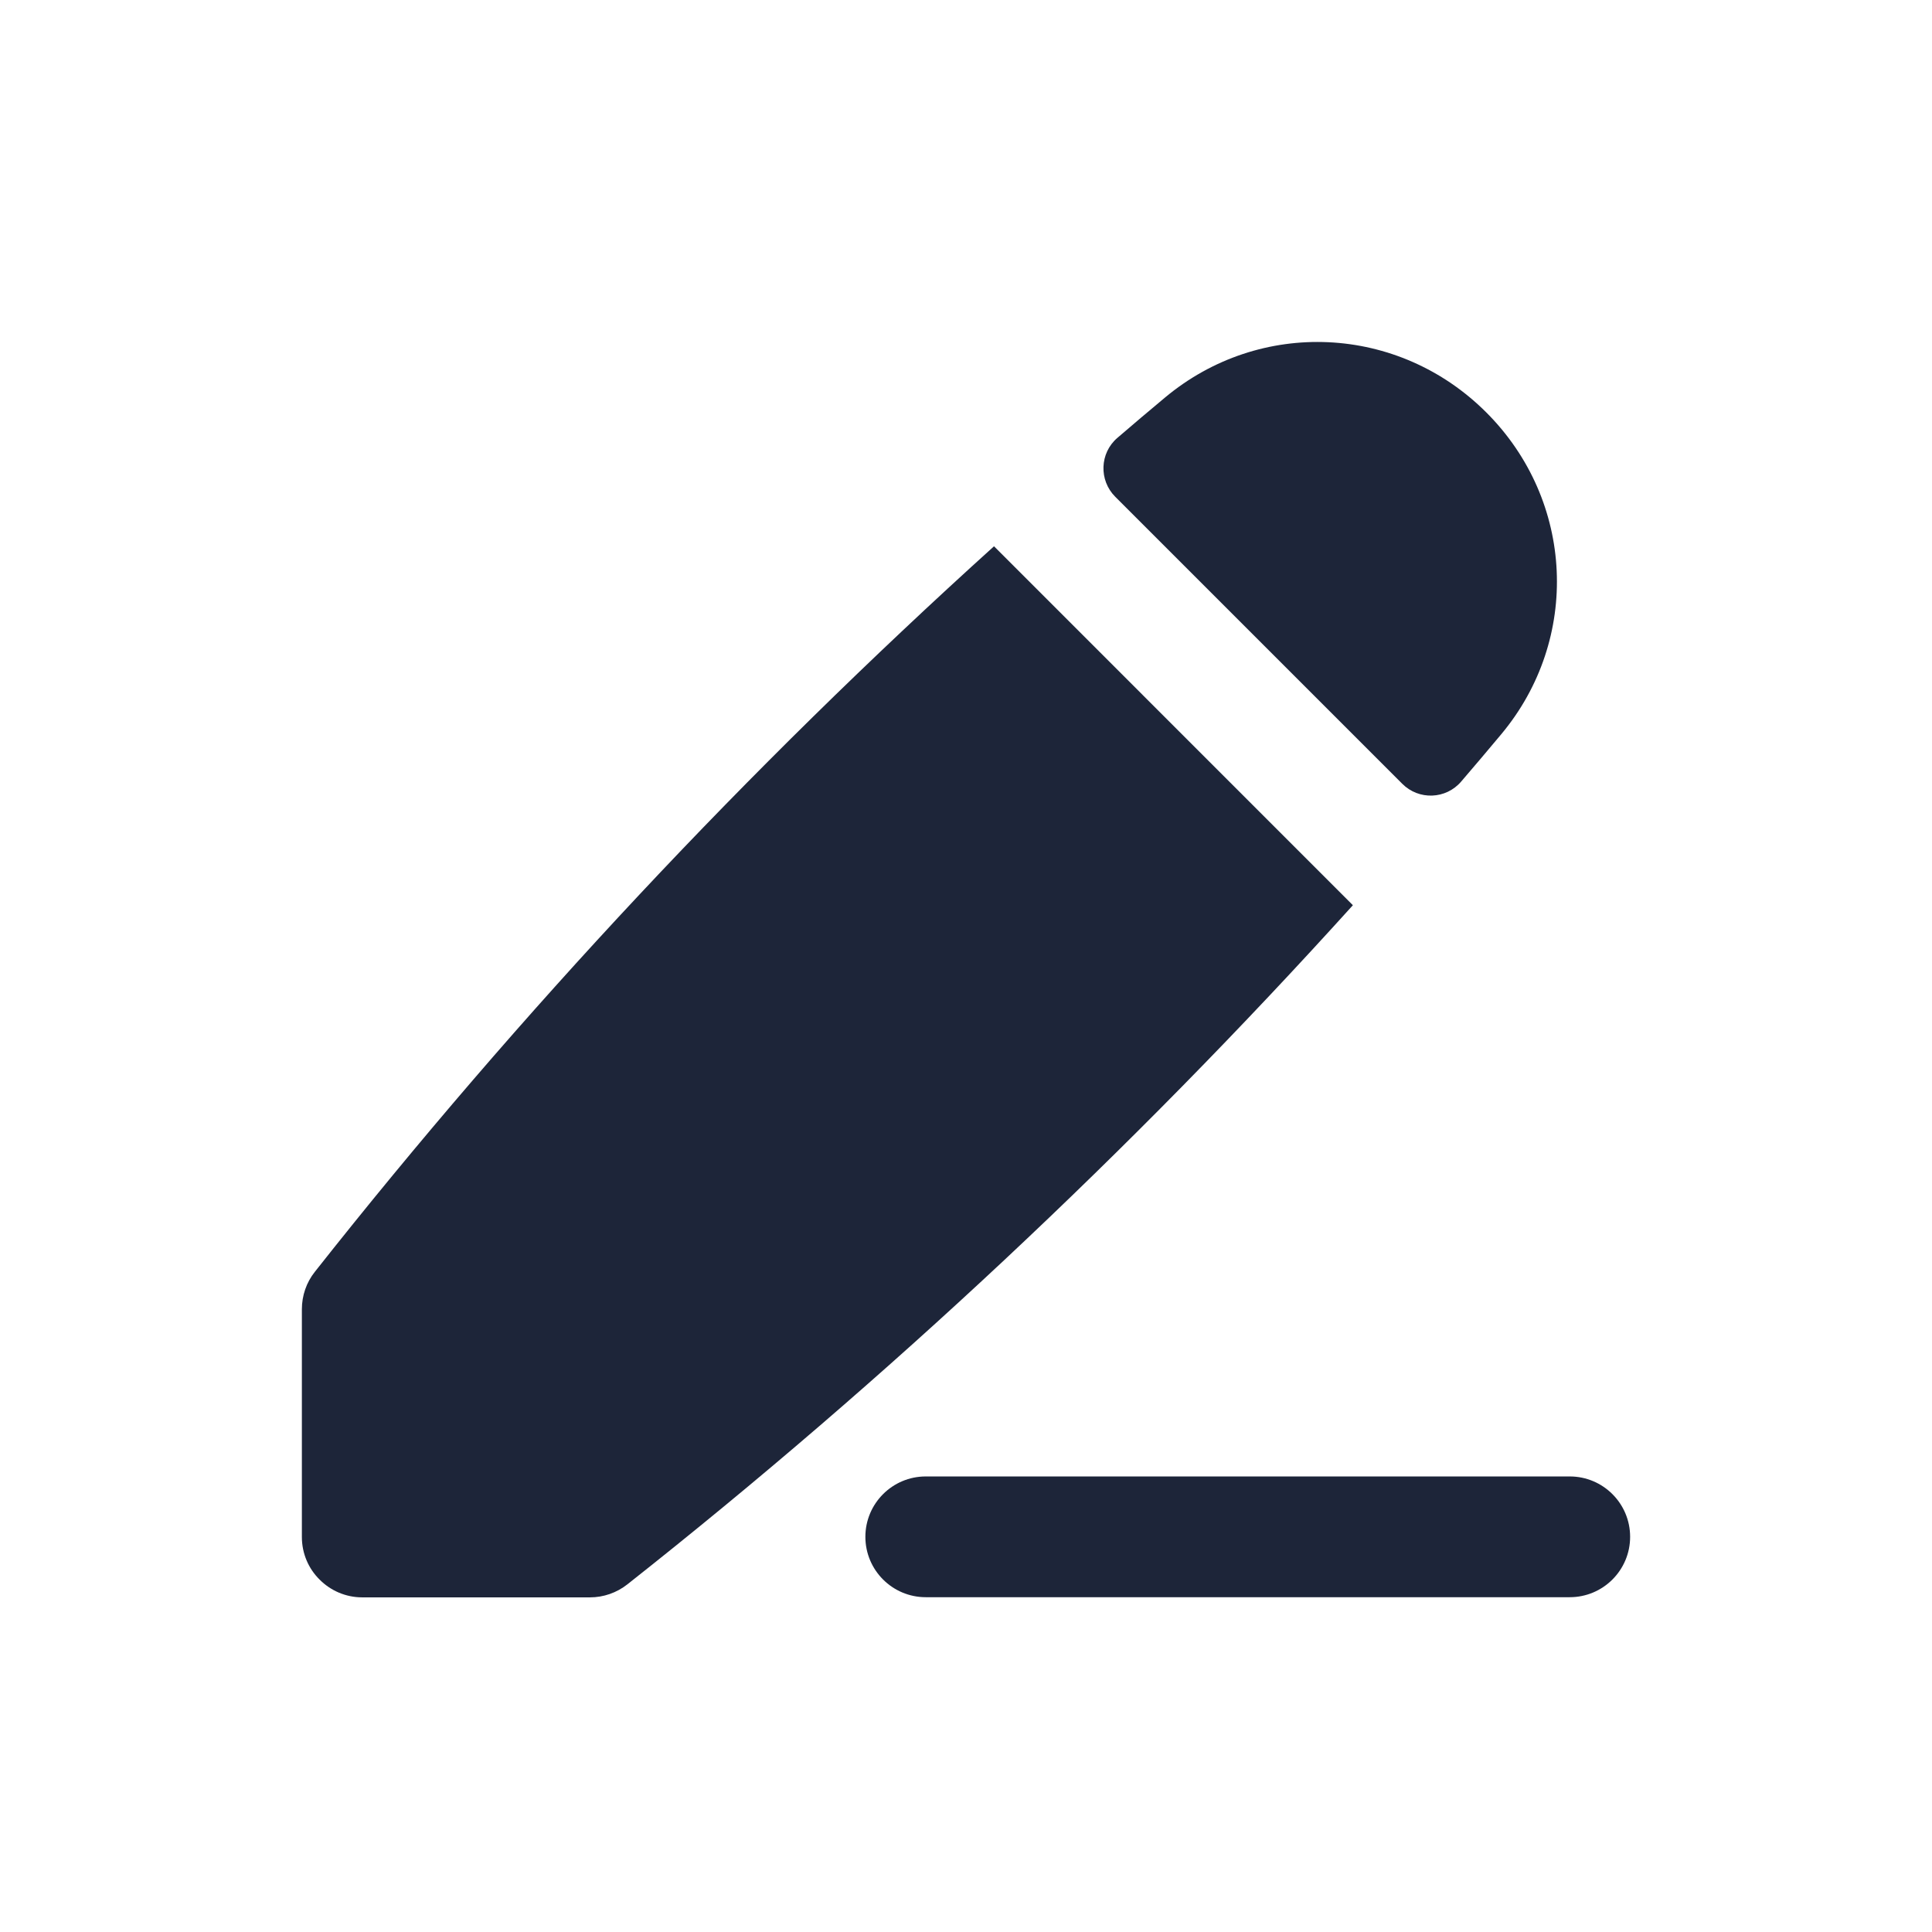
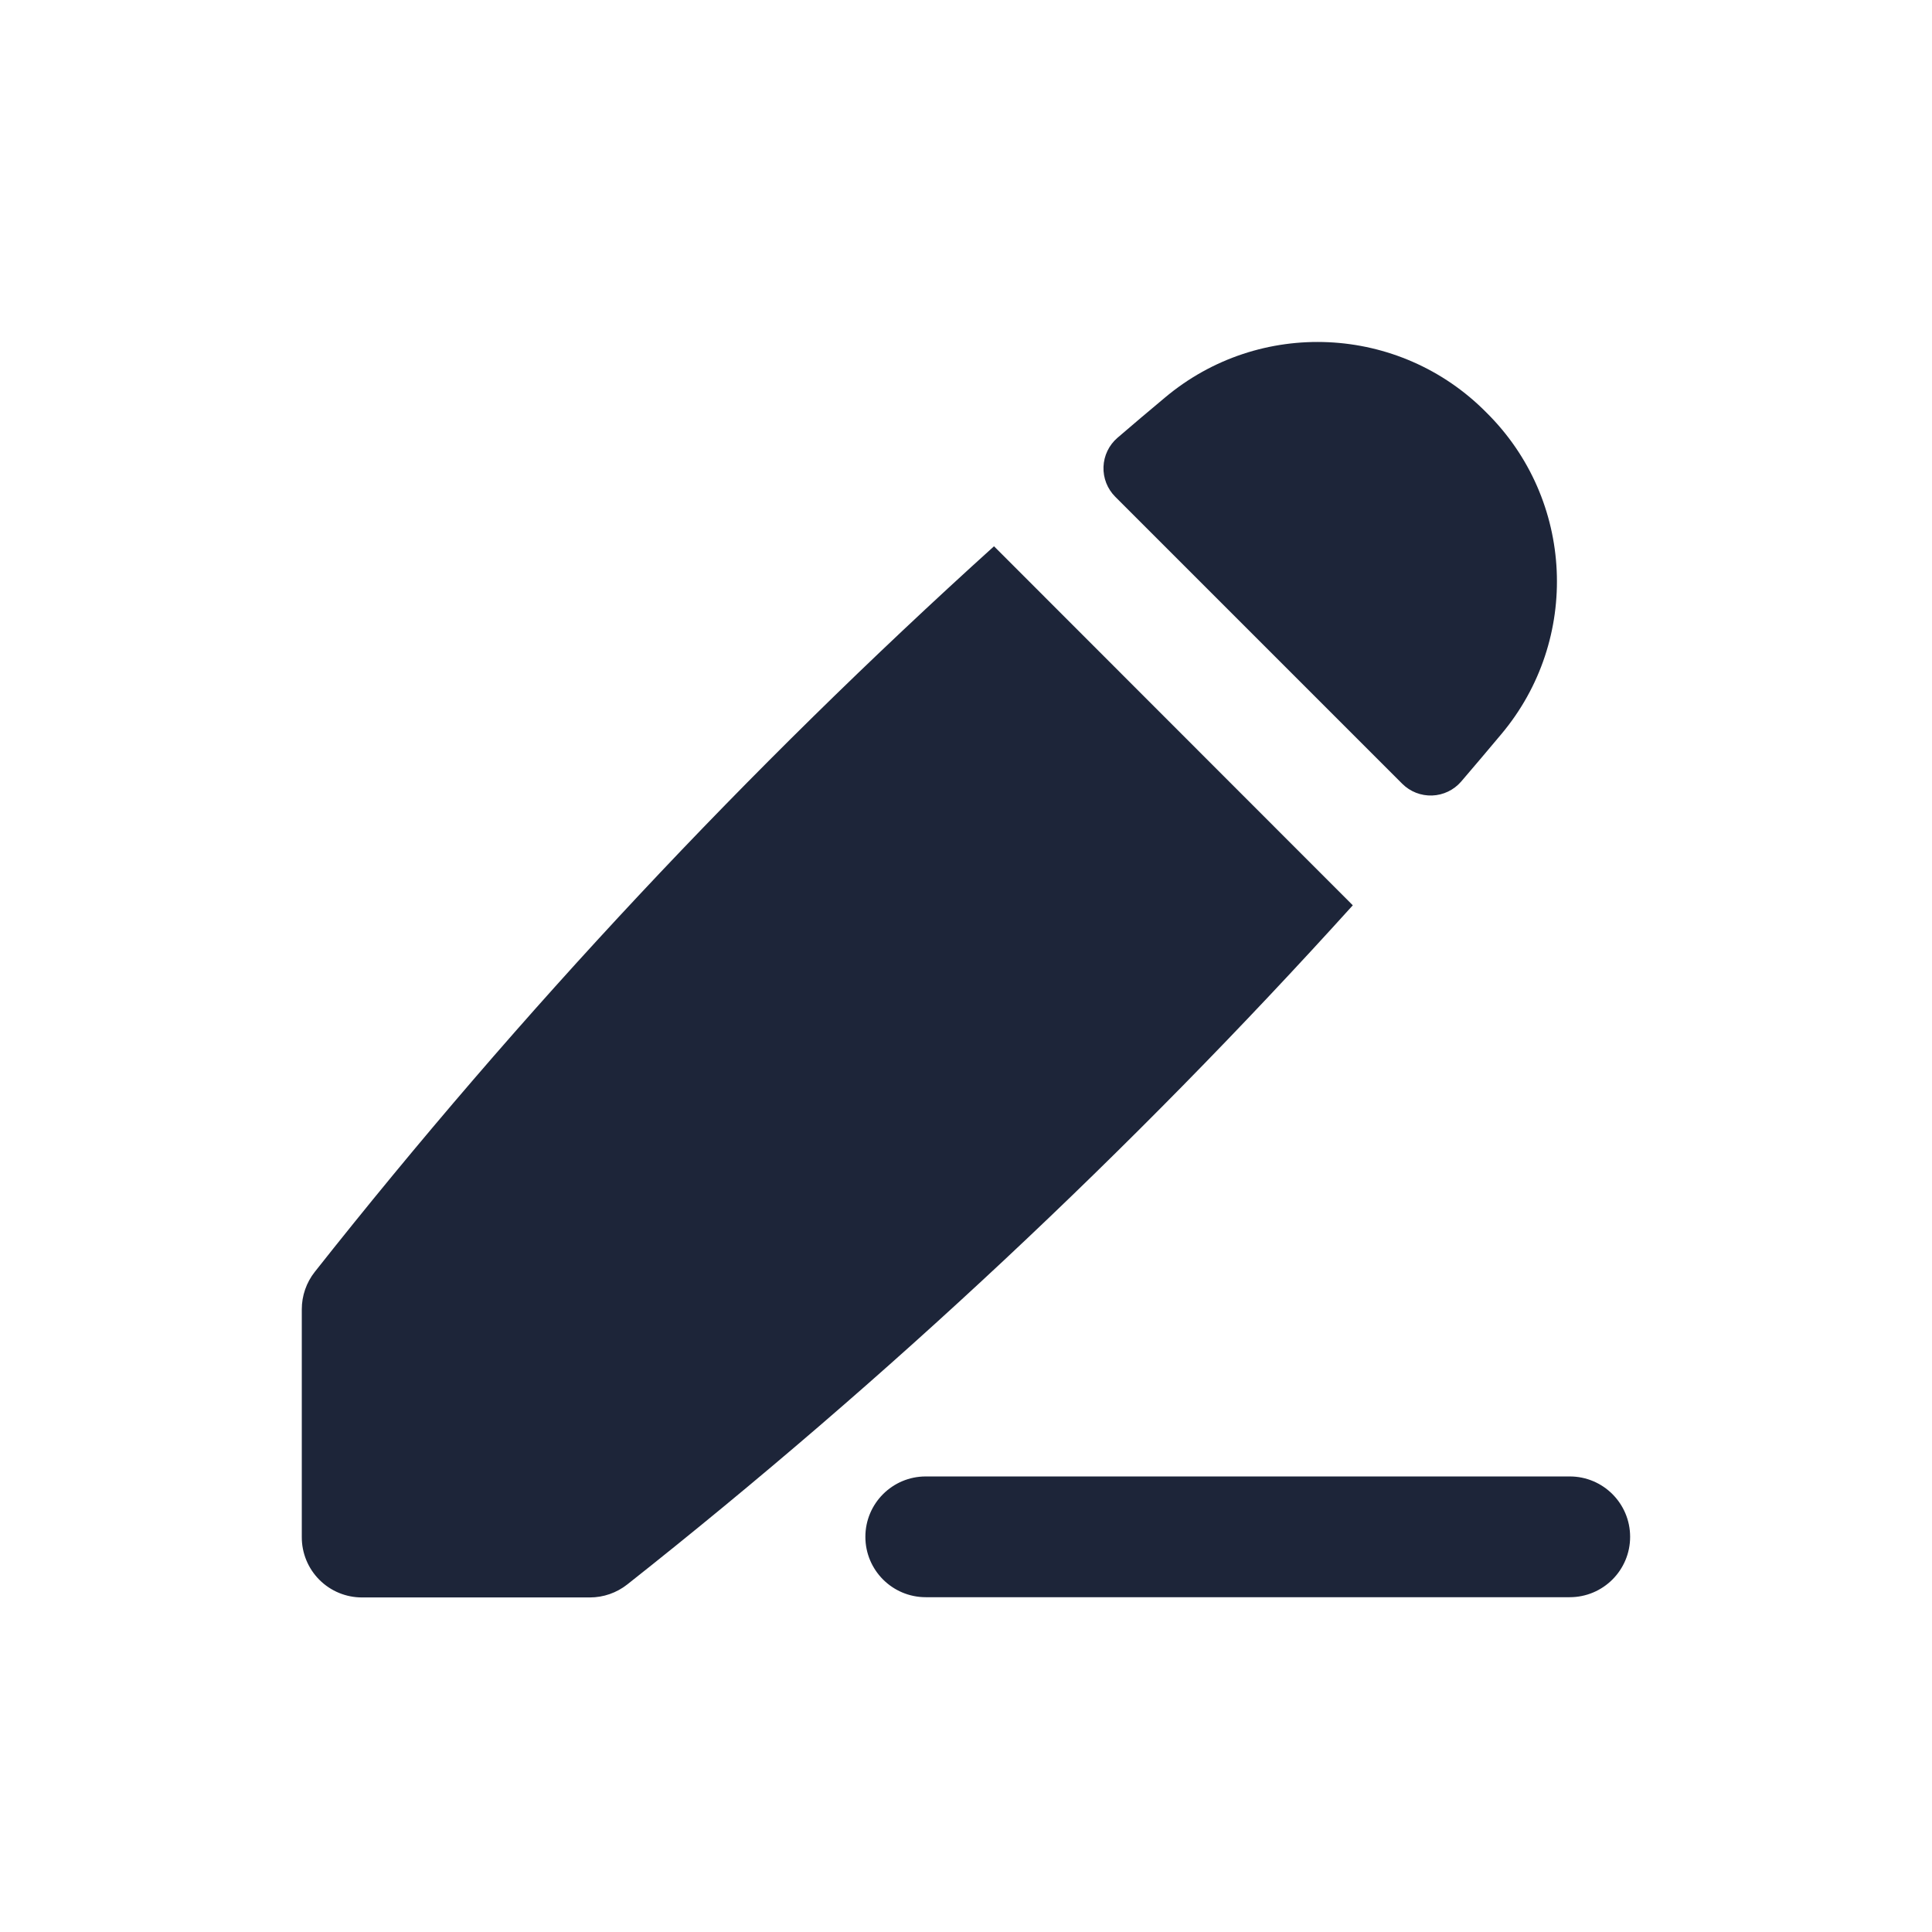
- <svg xmlns="http://www.w3.org/2000/svg" width="24" height="24" viewBox="0 0 24 24" fill="none">
-   <path d="M17.419 9.736C17.625 9.943 17.962 9.93 18.151 9.709C18.319 9.514 18.484 9.318 18.649 9.121C19.637 7.938 19.559 6.22 18.465 5.125C17.371 4.03 15.652 3.951 14.469 4.941C14.271 5.106 14.076 5.271 13.881 5.439C13.66 5.628 13.649 5.966 13.854 6.171L17.419 9.736Z" fill="#1D2539" />
-   <path d="M12.348 6.786C9.291 9.548 6.461 12.569 3.911 15.799C3.806 15.931 3.75 16.095 3.75 16.264V19.093C3.75 19.3 3.834 19.488 3.97 19.622C4.106 19.759 4.294 19.843 4.5 19.843H7.329C7.497 19.843 7.661 19.786 7.794 19.681C11.024 17.131 14.045 14.301 16.806 11.245L12.348 6.786Z" fill="#1D2539" />
-   <path d="M19.5 18.341H11.5C11.086 18.341 10.75 18.677 10.75 19.091C10.75 19.505 11.086 19.841 11.5 19.841H19.5C19.914 19.841 20.25 19.505 20.25 19.091C20.25 18.677 19.914 18.341 19.5 18.341Z" fill="#1D2539" />
+ <svg xmlns="http://www.w3.org/2000/svg" width="24" height="24" fill="none" viewBox="0 0 24 24">
+   <path fill="#1d2539" d="M17.419 9.736a.5.5 0 0 0 .732-.027q.251-.293.498-.588a2.95 2.95 0 0 0-.184-3.996 2.947 2.947 0 0 0-3.996-.184q-.296.247-.588.498a.5.5 0 0 0-.027.732zm-5.071-2.95A74 74 0 0 0 3.91 15.8a.75.75 0 0 0-.161.465v2.829a.747.747 0 0 0 .75.75h2.829a.75.75 0 0 0 .465-.162 74 74 0 0 0 9.012-8.436zM19.5 18.341h-8a.75.75 0 0 0 0 1.5h8a.75.75 0 0 0 0-1.5" />
</svg>
